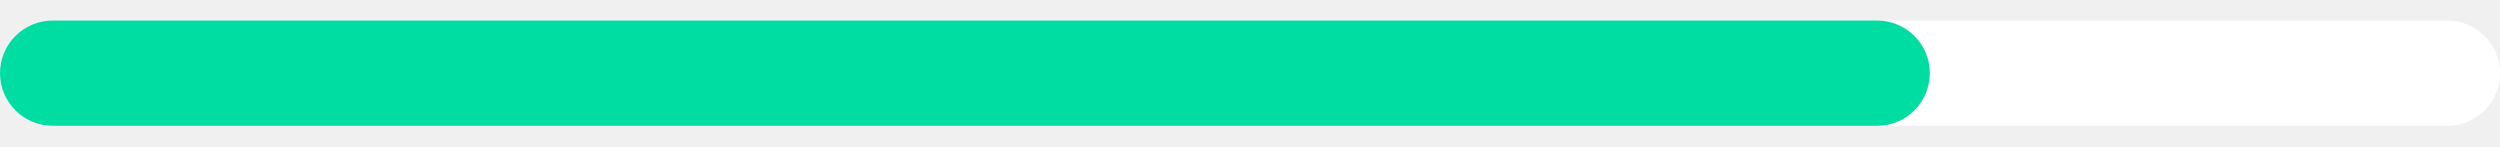
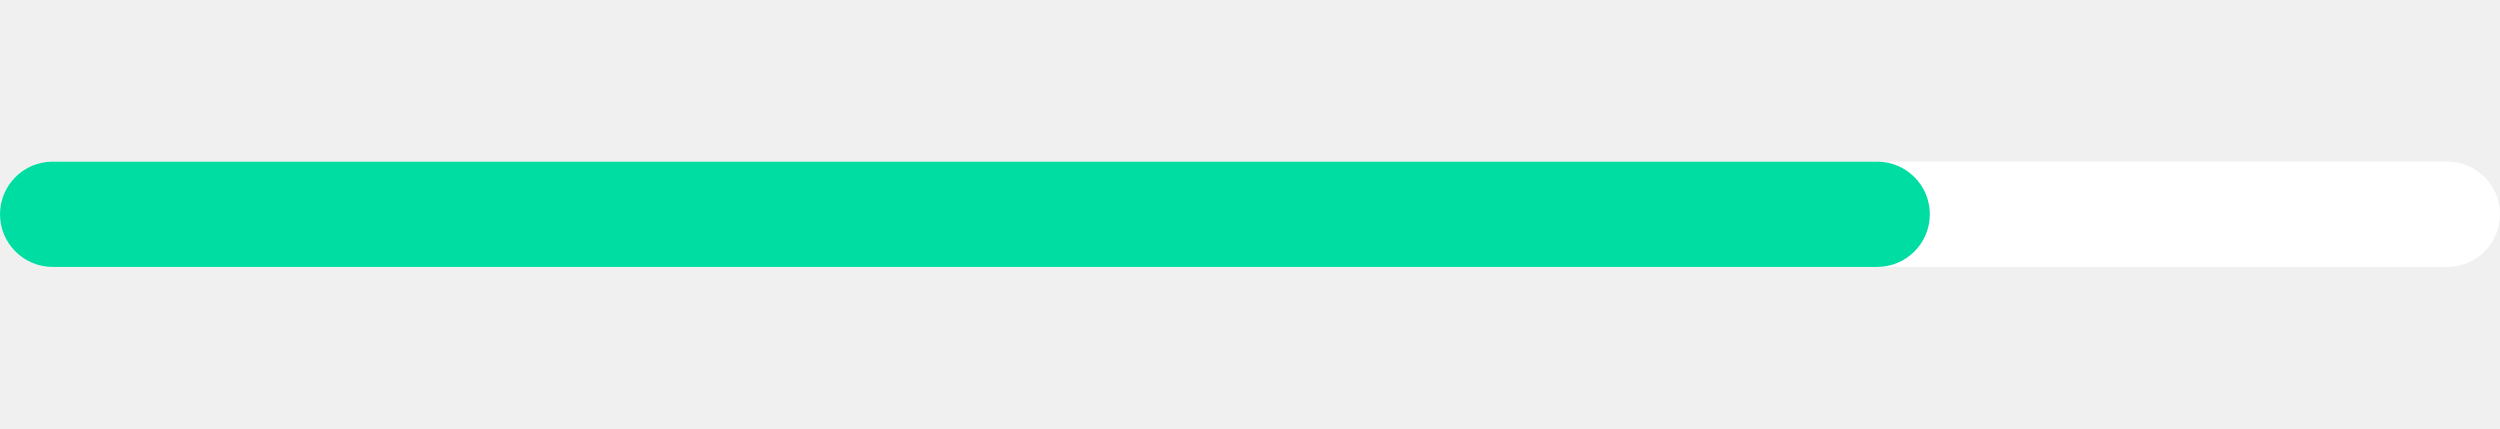
- <svg xmlns="http://www.w3.org/2000/svg" width="205" height="12" viewBox="0 0 285 12" fill="none">
+ <svg xmlns="http://www.w3.org/2000/svg" width="70" height="12" viewBox="0 0 285 12" fill="none">
  <rect width="285" height="12" rx="6" fill="white" />
  <rect width="220" height="12" rx="6" fill="#00DDA3" />
</svg>
